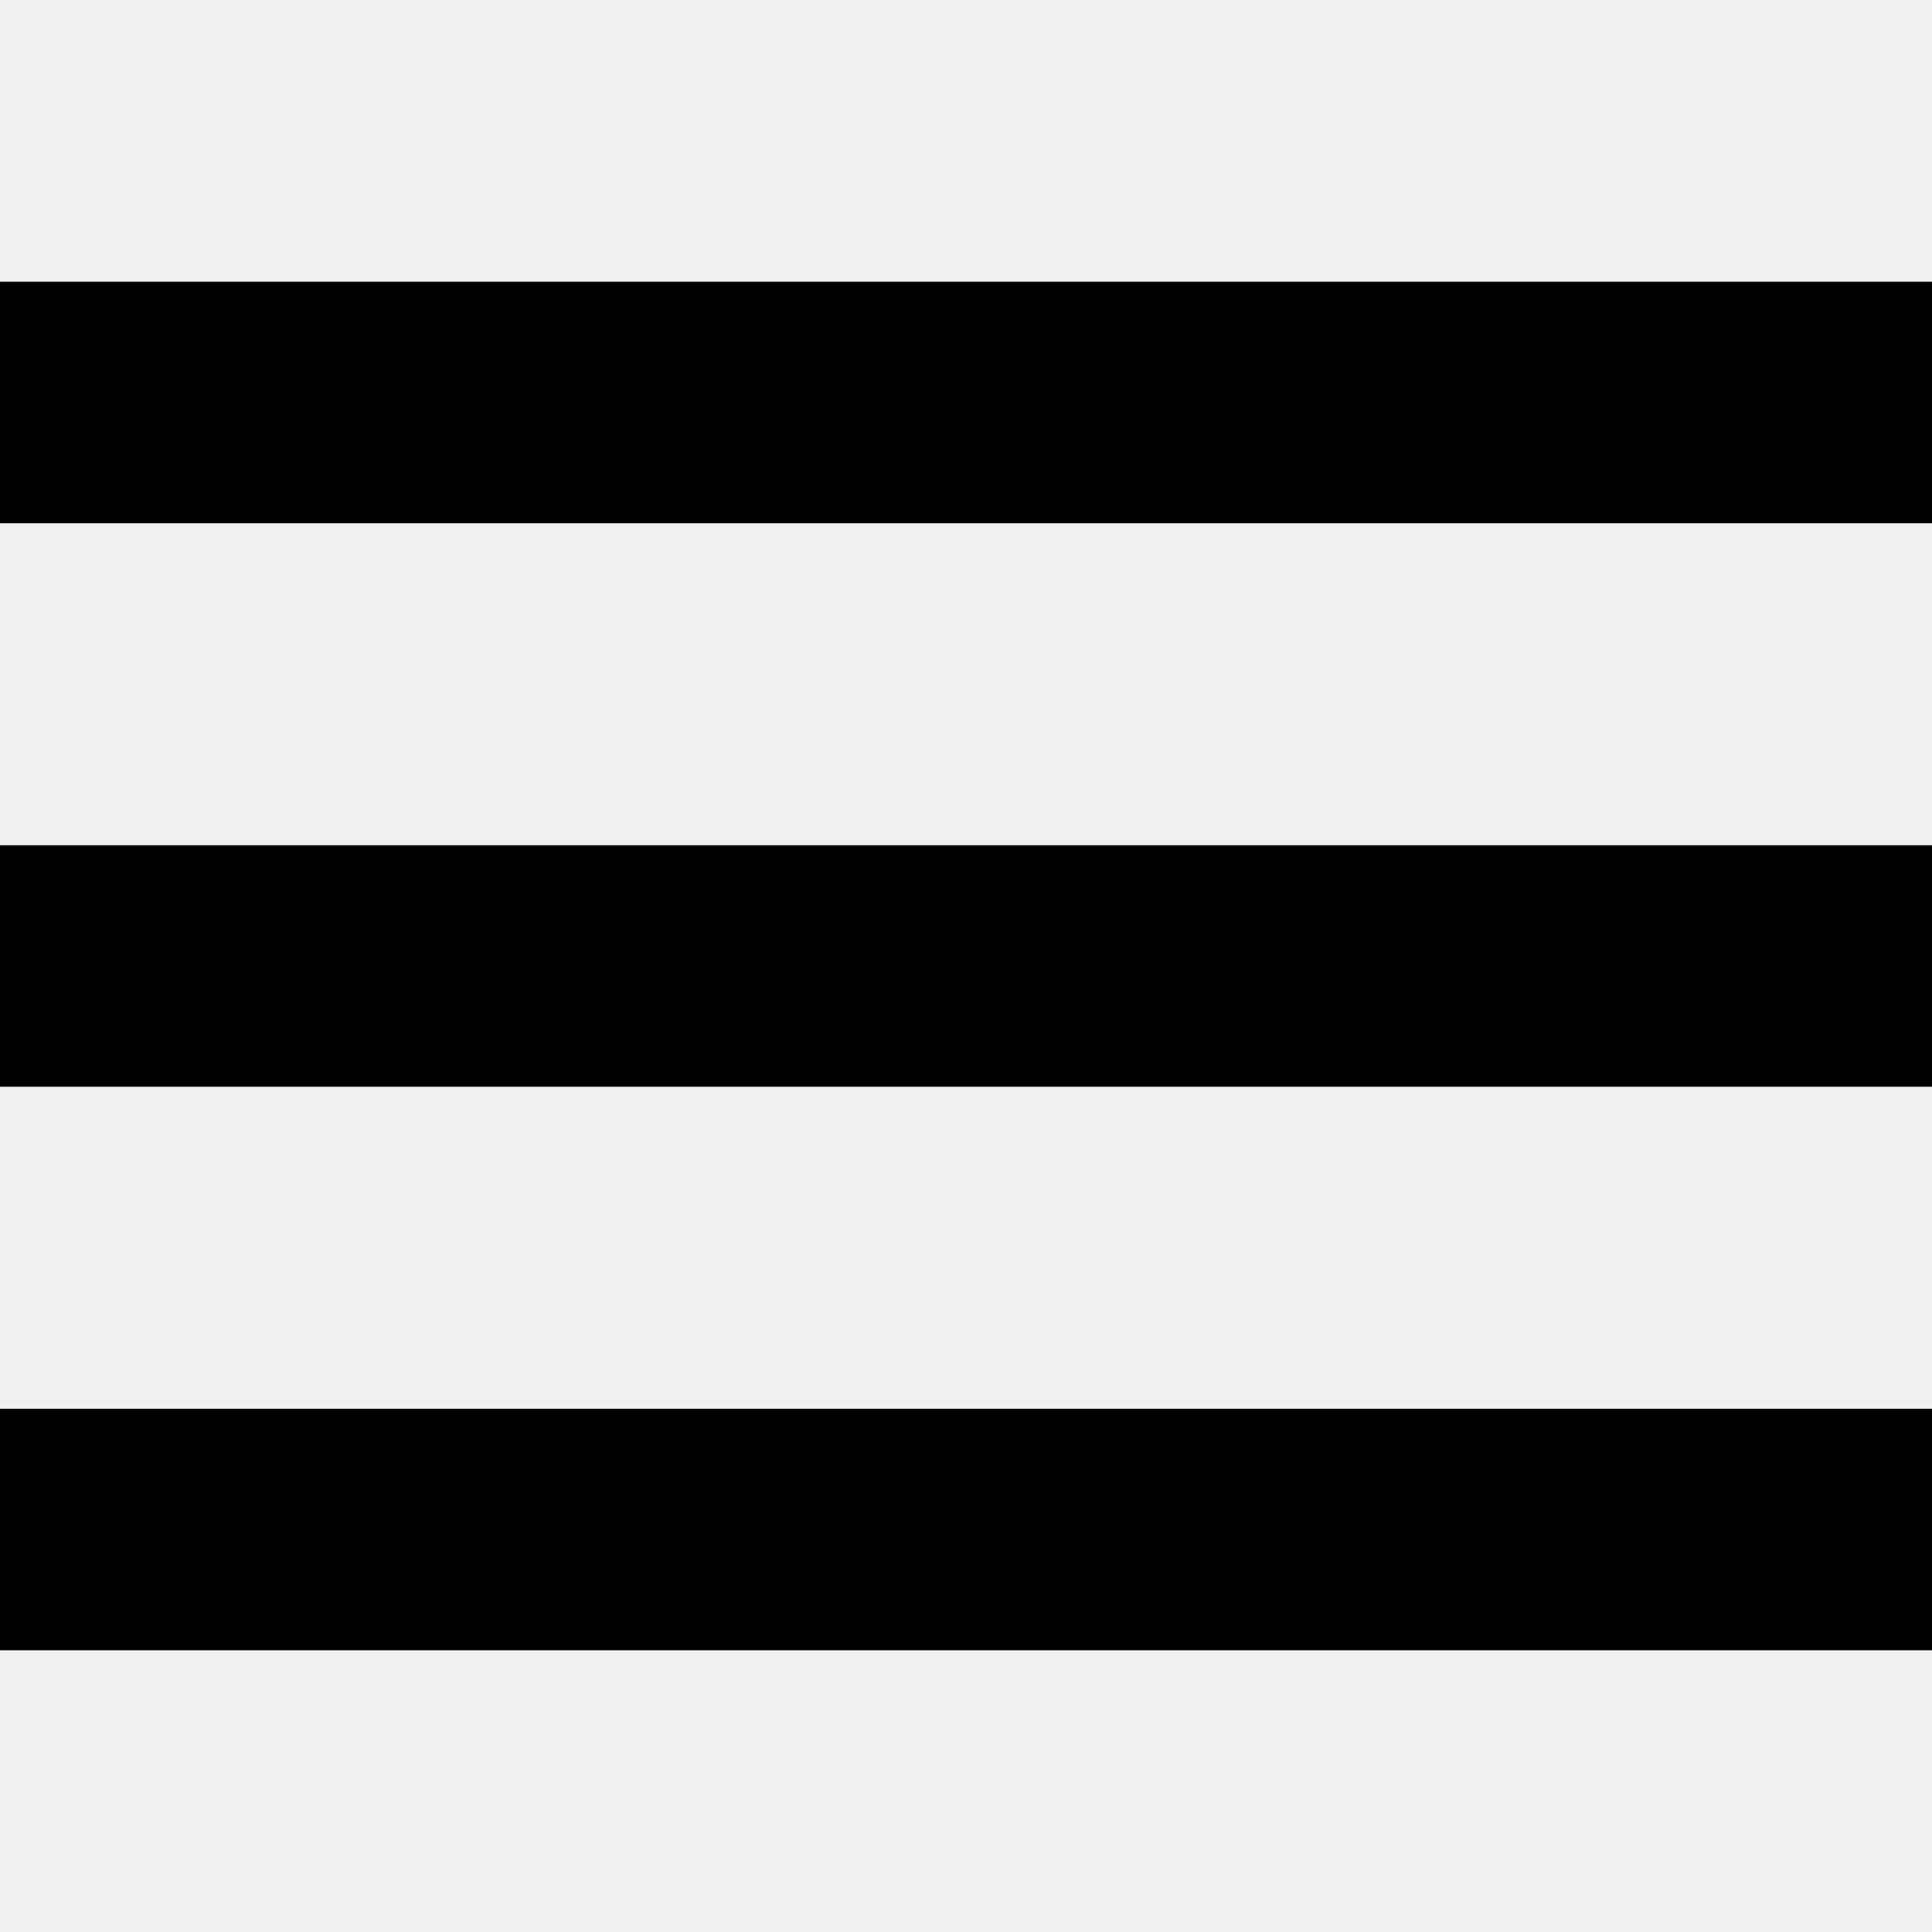
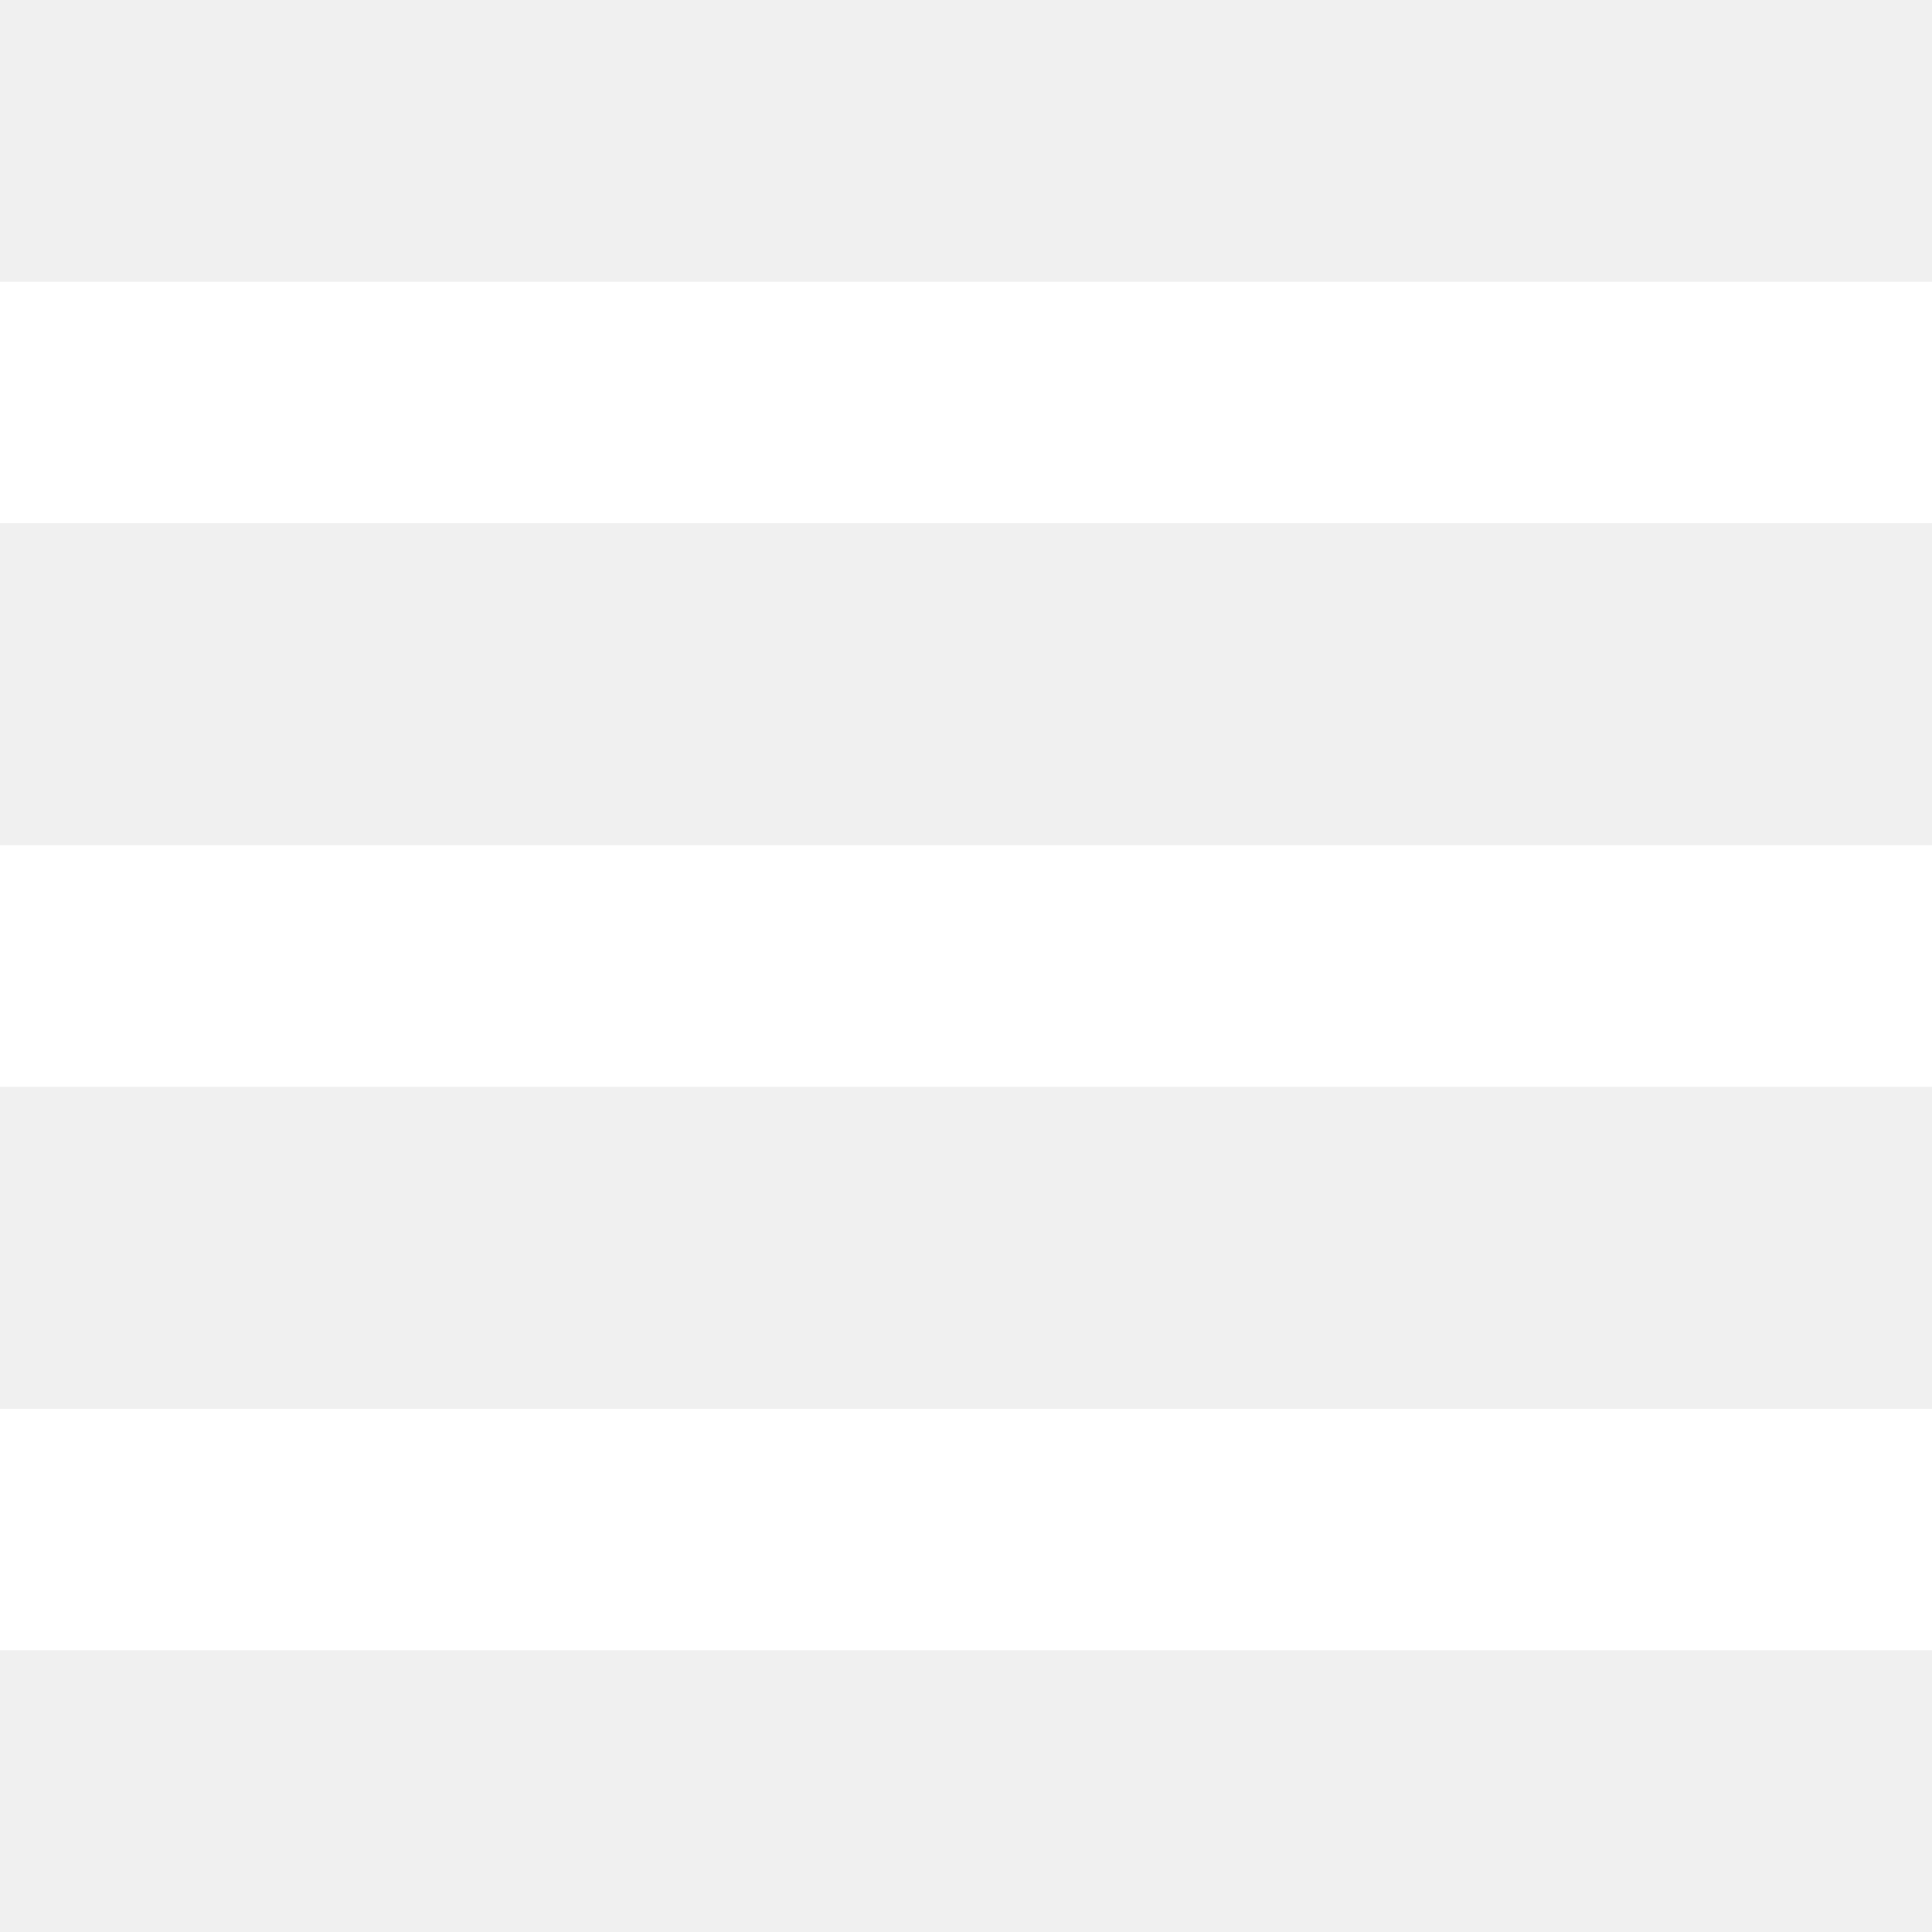
- <svg xmlns="http://www.w3.org/2000/svg" id="Isolation_Mode" data-name="Isolation Mode" viewBox="0 0 24 24" width="512" height="512">
+ <svg xmlns="http://www.w3.org/2000/svg" id="Isolation_Mode" data-name="Isolation Mode" viewBox="0 0 24 24" width="512" height="512" fill="white">
  <rect y="10.5" width="24" height="3" />
  <rect y="3.5" width="24" height="3" />
  <rect y="17.5" width="24" height="3" />
</svg>
